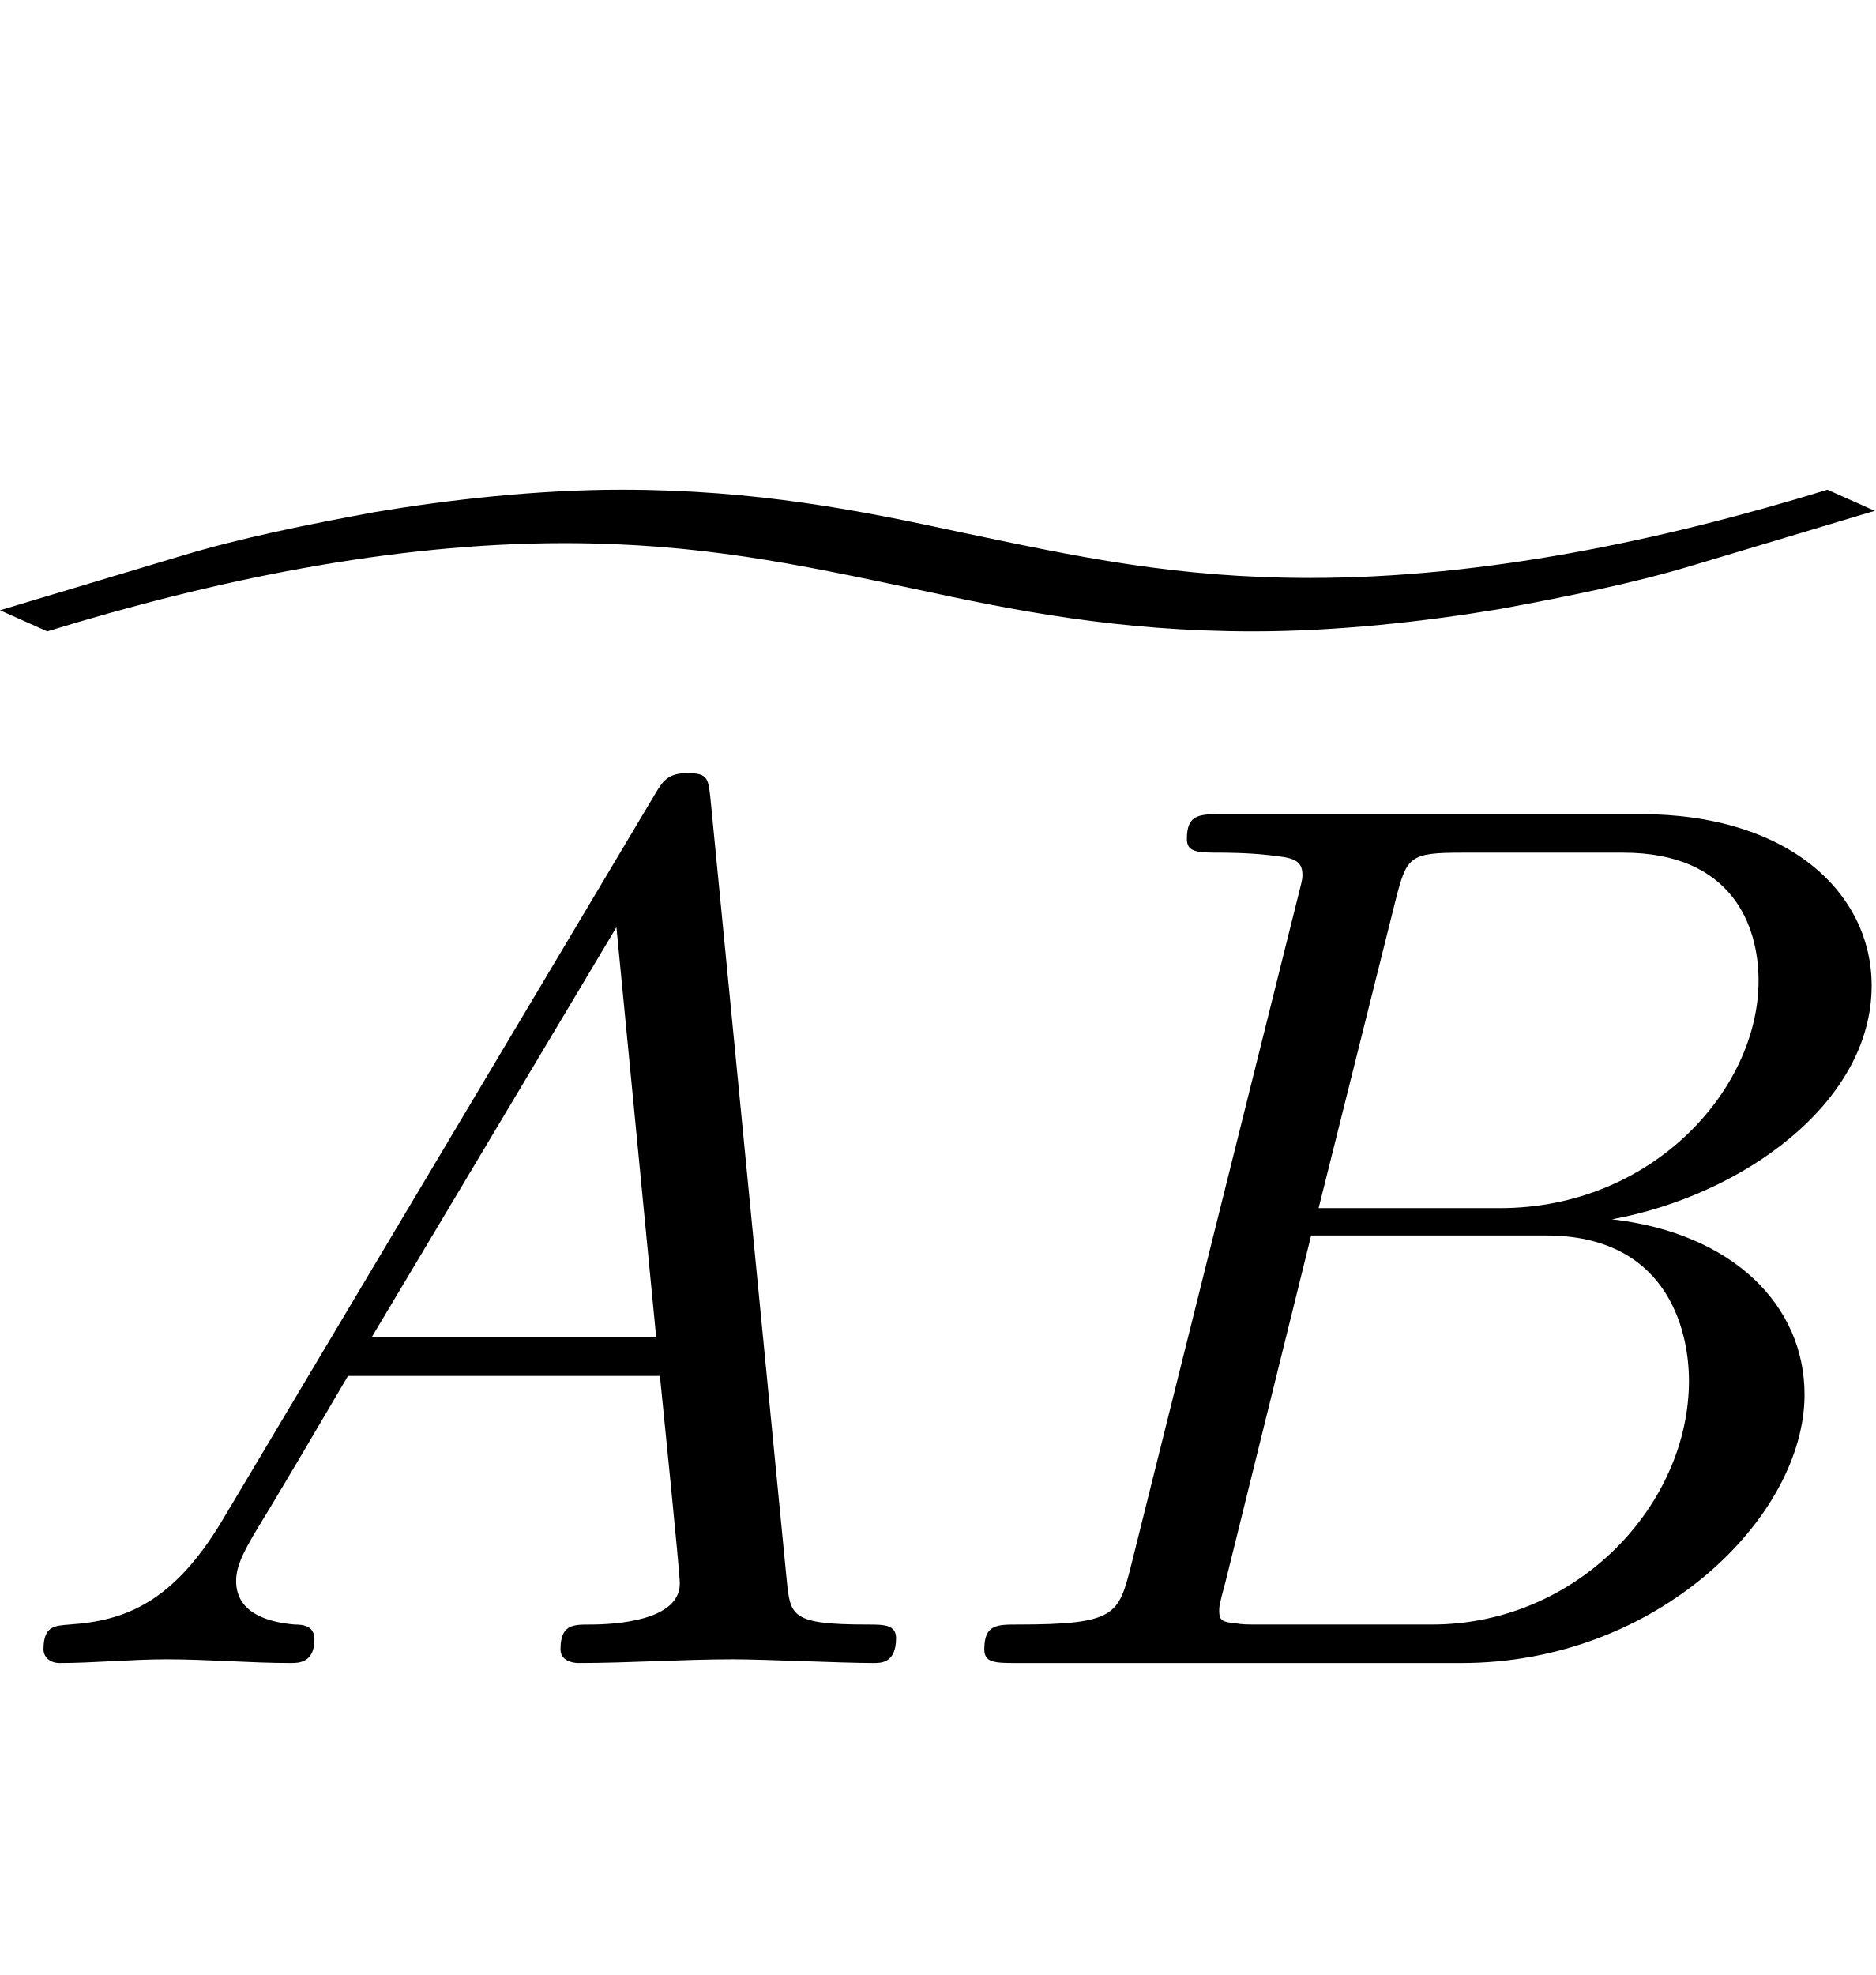
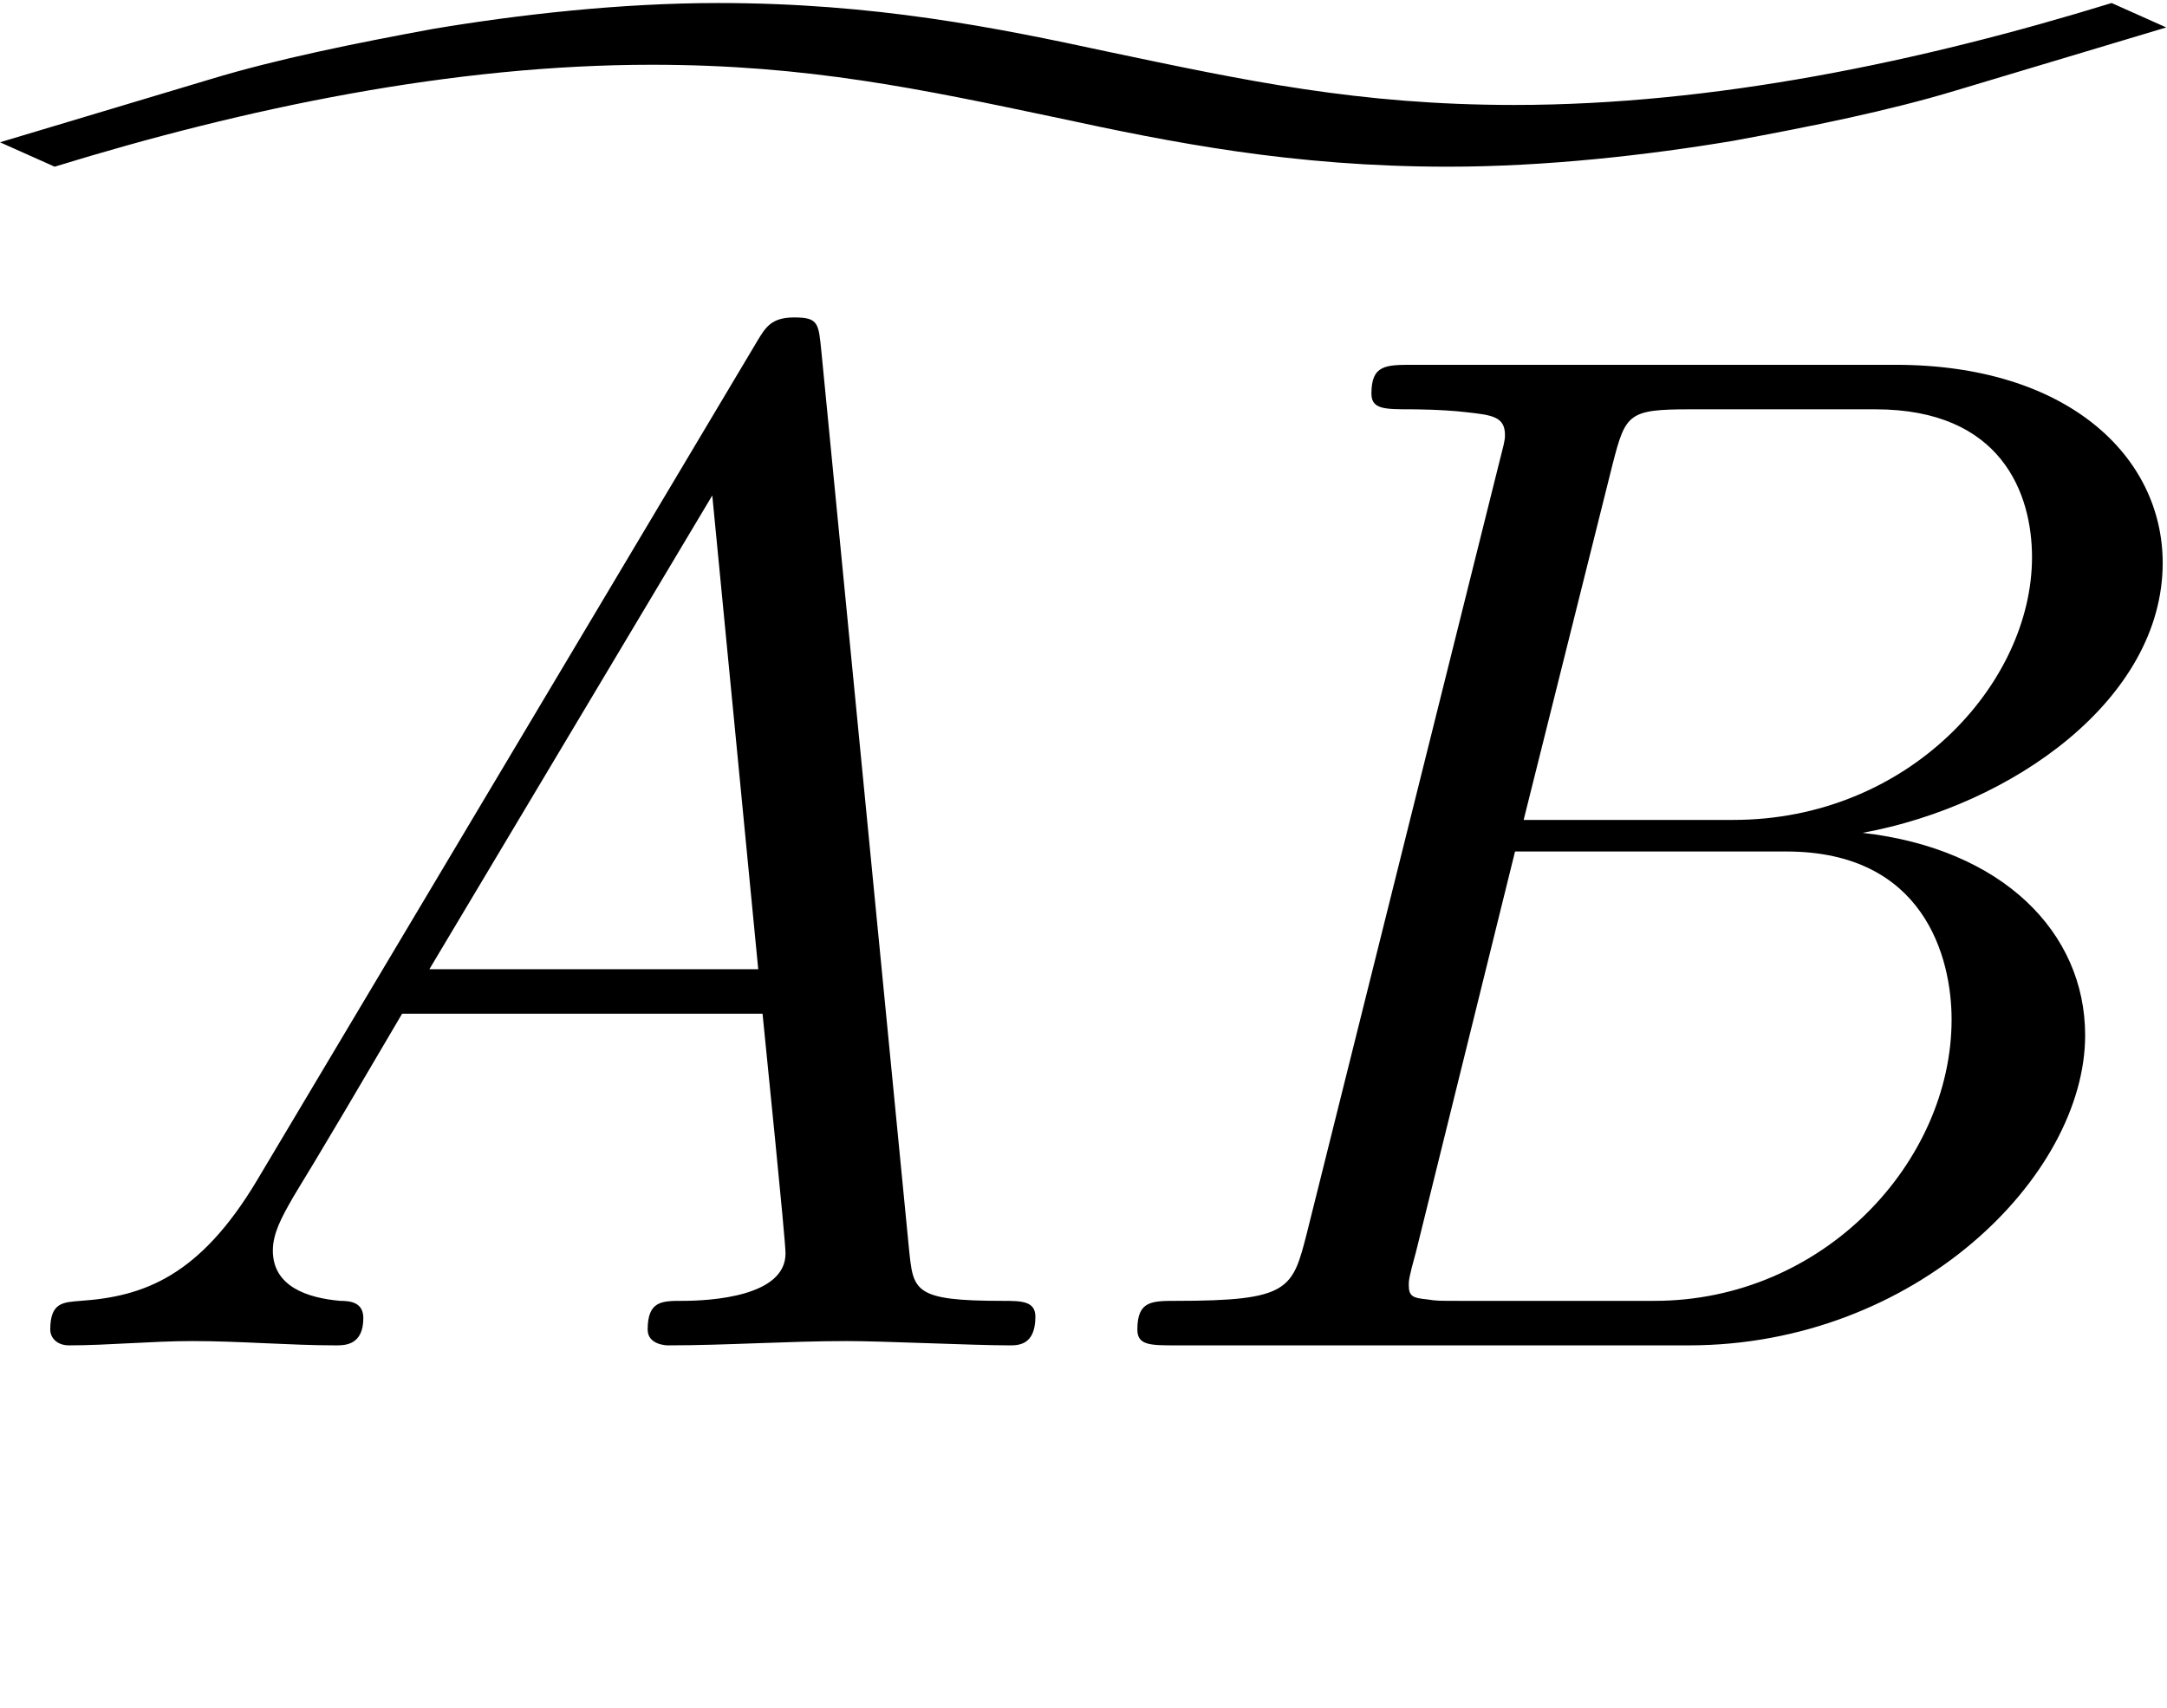
- <svg xmlns="http://www.w3.org/2000/svg" viewBox="0 0 1509 1587" width="1.51em" height="1.59em">
-   <path d="M721 1317C721 1306 711 1306 698 1306C636 1306 636 1299 633 1270L572 645C570 625 570 621 553 621C537 621 533 628 527 638L179 1222C139 1289 100 1303 56 1306C44 1307 35 1307 35 1326C35 1332 40 1337 48 1337C75 1337 106 1334 134 1334C167 1334 202 1337 234 1337C240 1337 253 1337 253 1318C253 1307 244 1306 237 1306C214 1304 190 1296 190 1271C190 1259 196 1248 204 1234C211 1222 212 1222 280 1106L531 1106C533 1127 547 1263 547 1273C547 1303 495 1306 475 1306C461 1306 451 1306 451 1326C451 1337 465 1337 465 1337C506 1337 549 1334 590 1334C615 1334 678 1337 703 1337C709 1337 721 1337 721 1317ZM528 1075L299 1075L496 745ZM1506 792C1506 718 1440 654 1320 654L984 654C965 654 955 654 955 674C955 685 964 685 983 685C983 685 1004 685 1021 687C1039 689 1048 690 1048 703C1048 707 1047 710 1044 722L910 1259C900 1298 898 1306 819 1306C802 1306 792 1306 792 1326C792 1337 801 1337 819 1337L1176 1337C1334 1337 1452 1219 1452 1121C1452 1049 1394 991 1297 980C1401 961 1506 887 1506 792ZM1415 788C1415 876 1329 971 1207 971L1061 971L1123 723C1132 688 1134 685 1177 685L1306 685C1394 685 1415 744 1415 788ZM1359 1110C1359 1209 1270 1306 1152 1306L1016 1306C1002 1306 1000 1306 994 1305C984 1304 981 1303 981 1295C981 1292 981 1290 986 1272L1055 993L1244 993C1340 993 1359 1067 1359 1110Z" />
-   <path d="M1508.49 410L1470.44 393C1337.26 434 1193.2 464 1054.58 464C945.86 464 867.04 447 771.91 427C693.09 410 608.83 393 500.11 393C432.16 393 361.49 401 301.7 411C247.34 421 192.98 432 146.77 446L0 490L38.05 507C171.23 466 315.29 436 453.91 436C562.63 436 641.45 453 736.58 473C815.4 490 899.66 507 1008.38 507C1076.33 507 1147 499 1206.79 489C1261.15 479 1315.51 468 1361.72 454Z" />
+ <svg xmlns="http://www.w3.org/2000/svg" viewBox="0 0 1509 1185" width="1.51em" height="1.19em">
+   <path d="M721 915C721 904 711 904 698 904C636 904 636 897 633 868L572 243C570 223 570 219 553 219C537 219 533 226 527 236L179 820C139 887 100 901 56 904C44 905 35 905 35 924C35 930 40 935 48 935C75 935 106 932 134 932C167 932 202 935 234 935C240 935 253 935 253 916C253 905 244 904 237 904C214 902 190 894 190 869C190 857 196 846 204 832C211 820 212 820 280 704L531 704C533 725 547 861 547 871C547 901 495 904 475 904C461 904 451 904 451 924C451 935 465 935 465 935C506 935 549 932 590 932C615 932 678 935 703 935C709 935 721 935 721 915ZM528 673L299 673L496 343ZM1506 390C1506 316 1440 252 1320 252L984 252C965 252 955 252 955 272C955 283 964 283 983 283C983 283 1004 283 1021 285C1039 287 1048 288 1048 301C1048 305 1047 308 1044 320L910 857C900 896 898 904 819 904C802 904 792 904 792 924C792 935 801 935 819 935L1176 935C1334 935 1452 817 1452 719C1452 647 1394 589 1297 578C1401 559 1506 485 1506 390ZM1415 386C1415 474 1329 569 1207 569L1061 569L1123 321C1132 286 1134 283 1177 283L1306 283C1394 283 1415 342 1415 386ZM1359 708C1359 807 1270 904 1152 904L1016 904C1002 904 1000 904 994 903C984 902 981 901 981 893C981 890 981 888 986 870L1055 591L1244 591C1340 591 1359 665 1359 708Z" />
+   <path d="M1508.49 17L1470.44 0C1337.26 41 1193.2 71 1054.58 71C945.86 71 867.04 54 771.91 34C693.09 17 608.83 0 500.11 0C432.16 0 361.49 8 301.7 18C247.34 28 192.98 39 146.77 53L0 97L38.05 114C171.23 73 315.29 43 453.91 43C562.63 43 641.45 60 736.58 80C815.4 97 899.66 114 1008.38 114C1076.33 114 1147 106 1206.79 96C1261.15 86 1315.51 75 1361.72 61Z" />
</svg>
